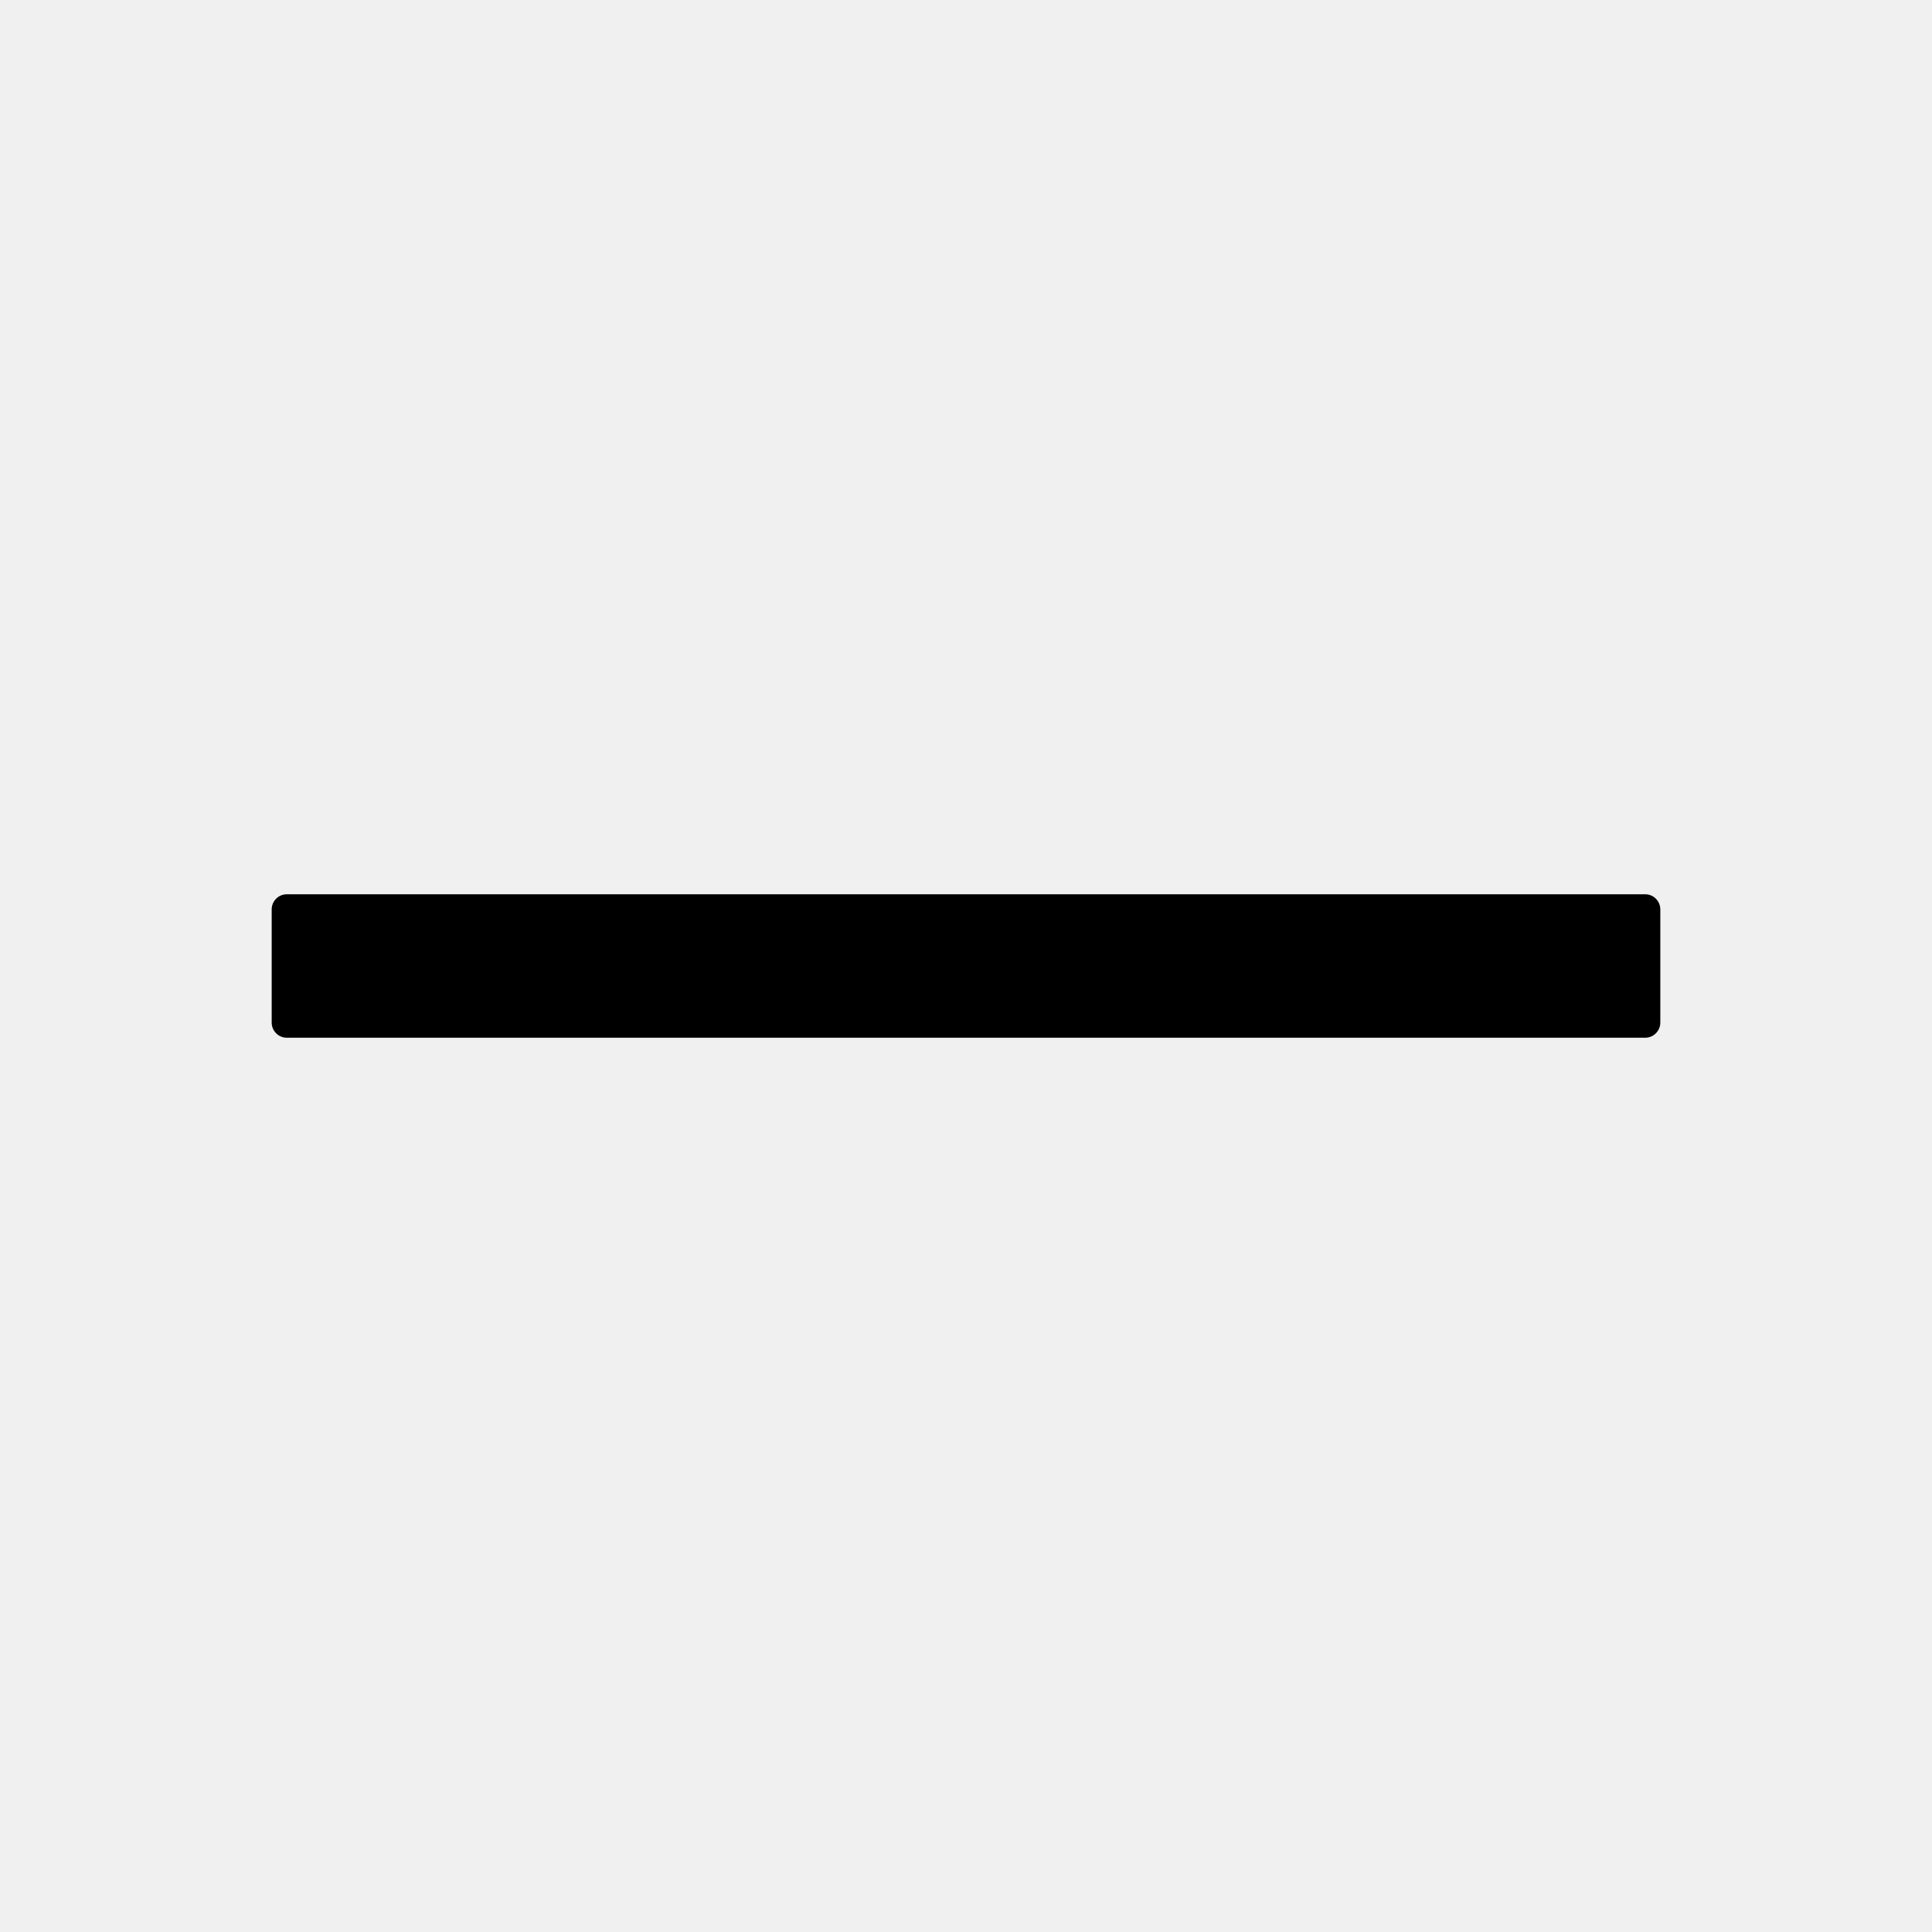
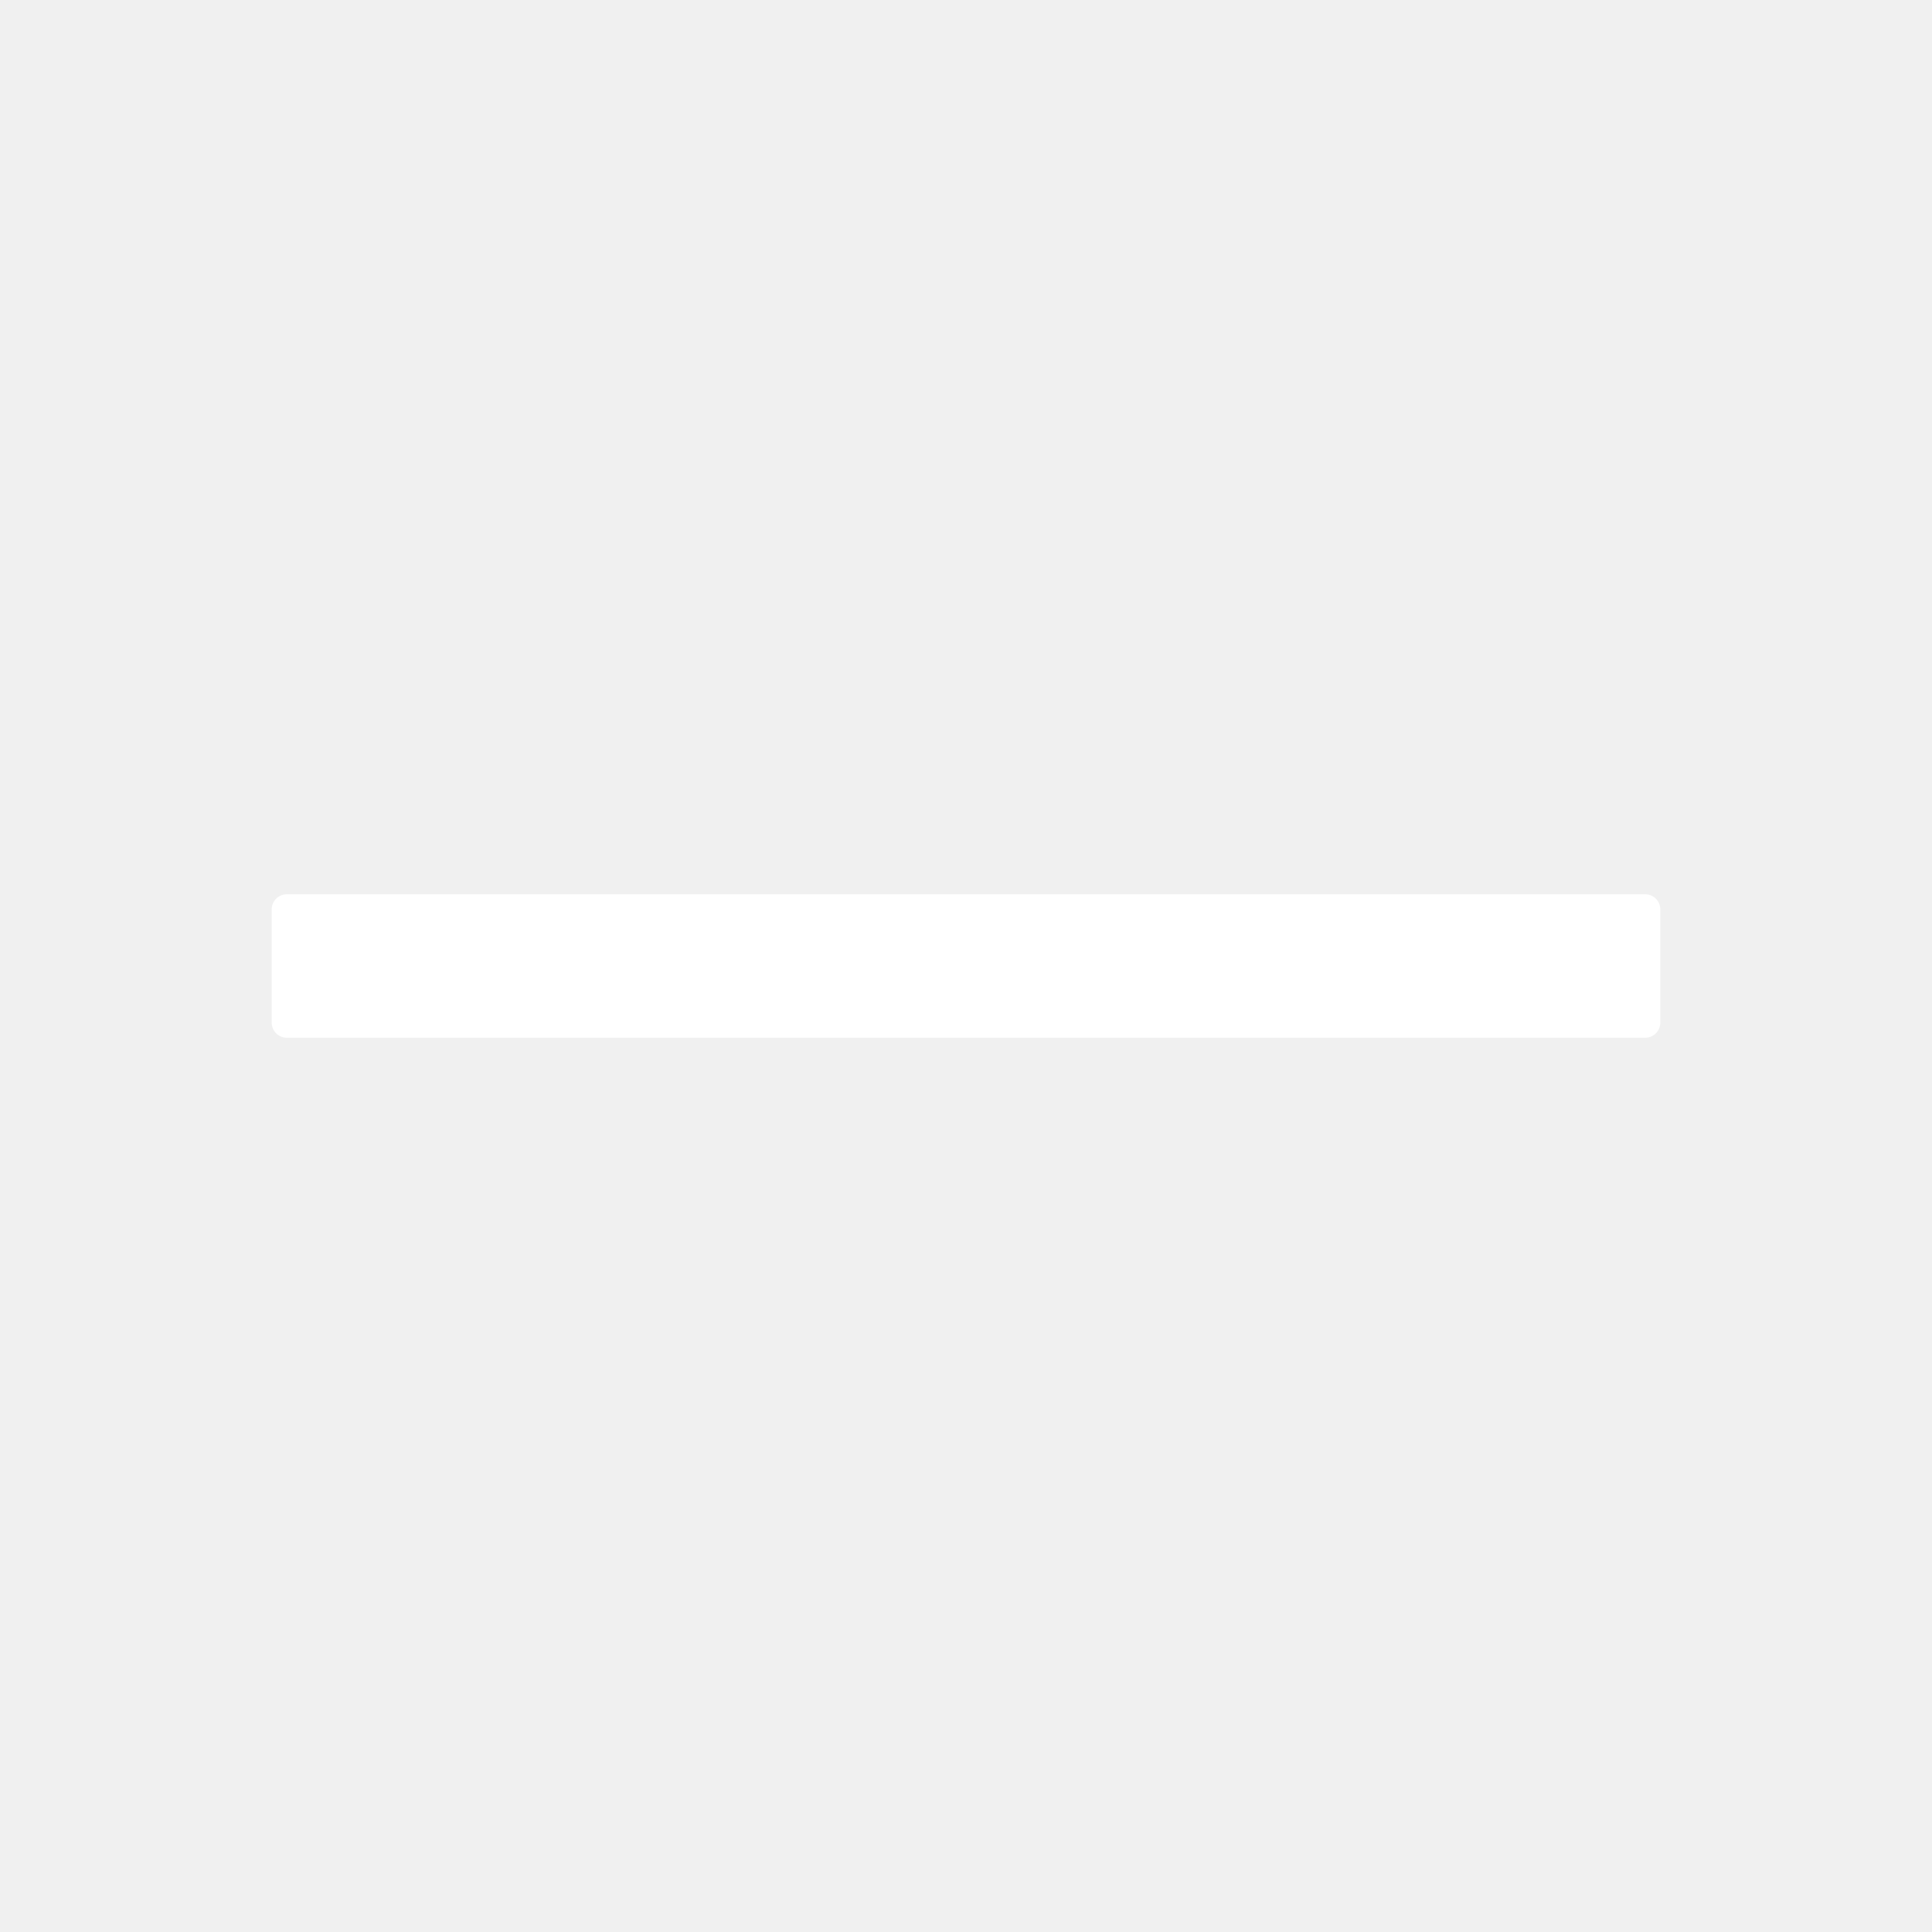
<svg xmlns="http://www.w3.org/2000/svg" width="24" height="24" viewBox="0 0 24 24" fill="none">
-   <path d="M20.438 11.109H3.562C3.459 11.109 3.375 11.194 3.375 11.297V12.703C3.375 12.806 3.459 12.891 3.562 12.891H20.438C20.541 12.891 20.625 12.806 20.625 12.703V11.297C20.625 11.194 20.541 11.109 20.438 11.109Z" fill="black" />
+   <path d="M20.438 11.109H3.562C3.459 11.109 3.375 11.194 3.375 11.297V12.703C3.375 12.806 3.459 12.891 3.562 12.891H20.438C20.541 12.891 20.625 12.806 20.625 12.703V11.297C20.625 11.194 20.541 11.109 20.438 11.109Z" fill="white" />
</svg>
